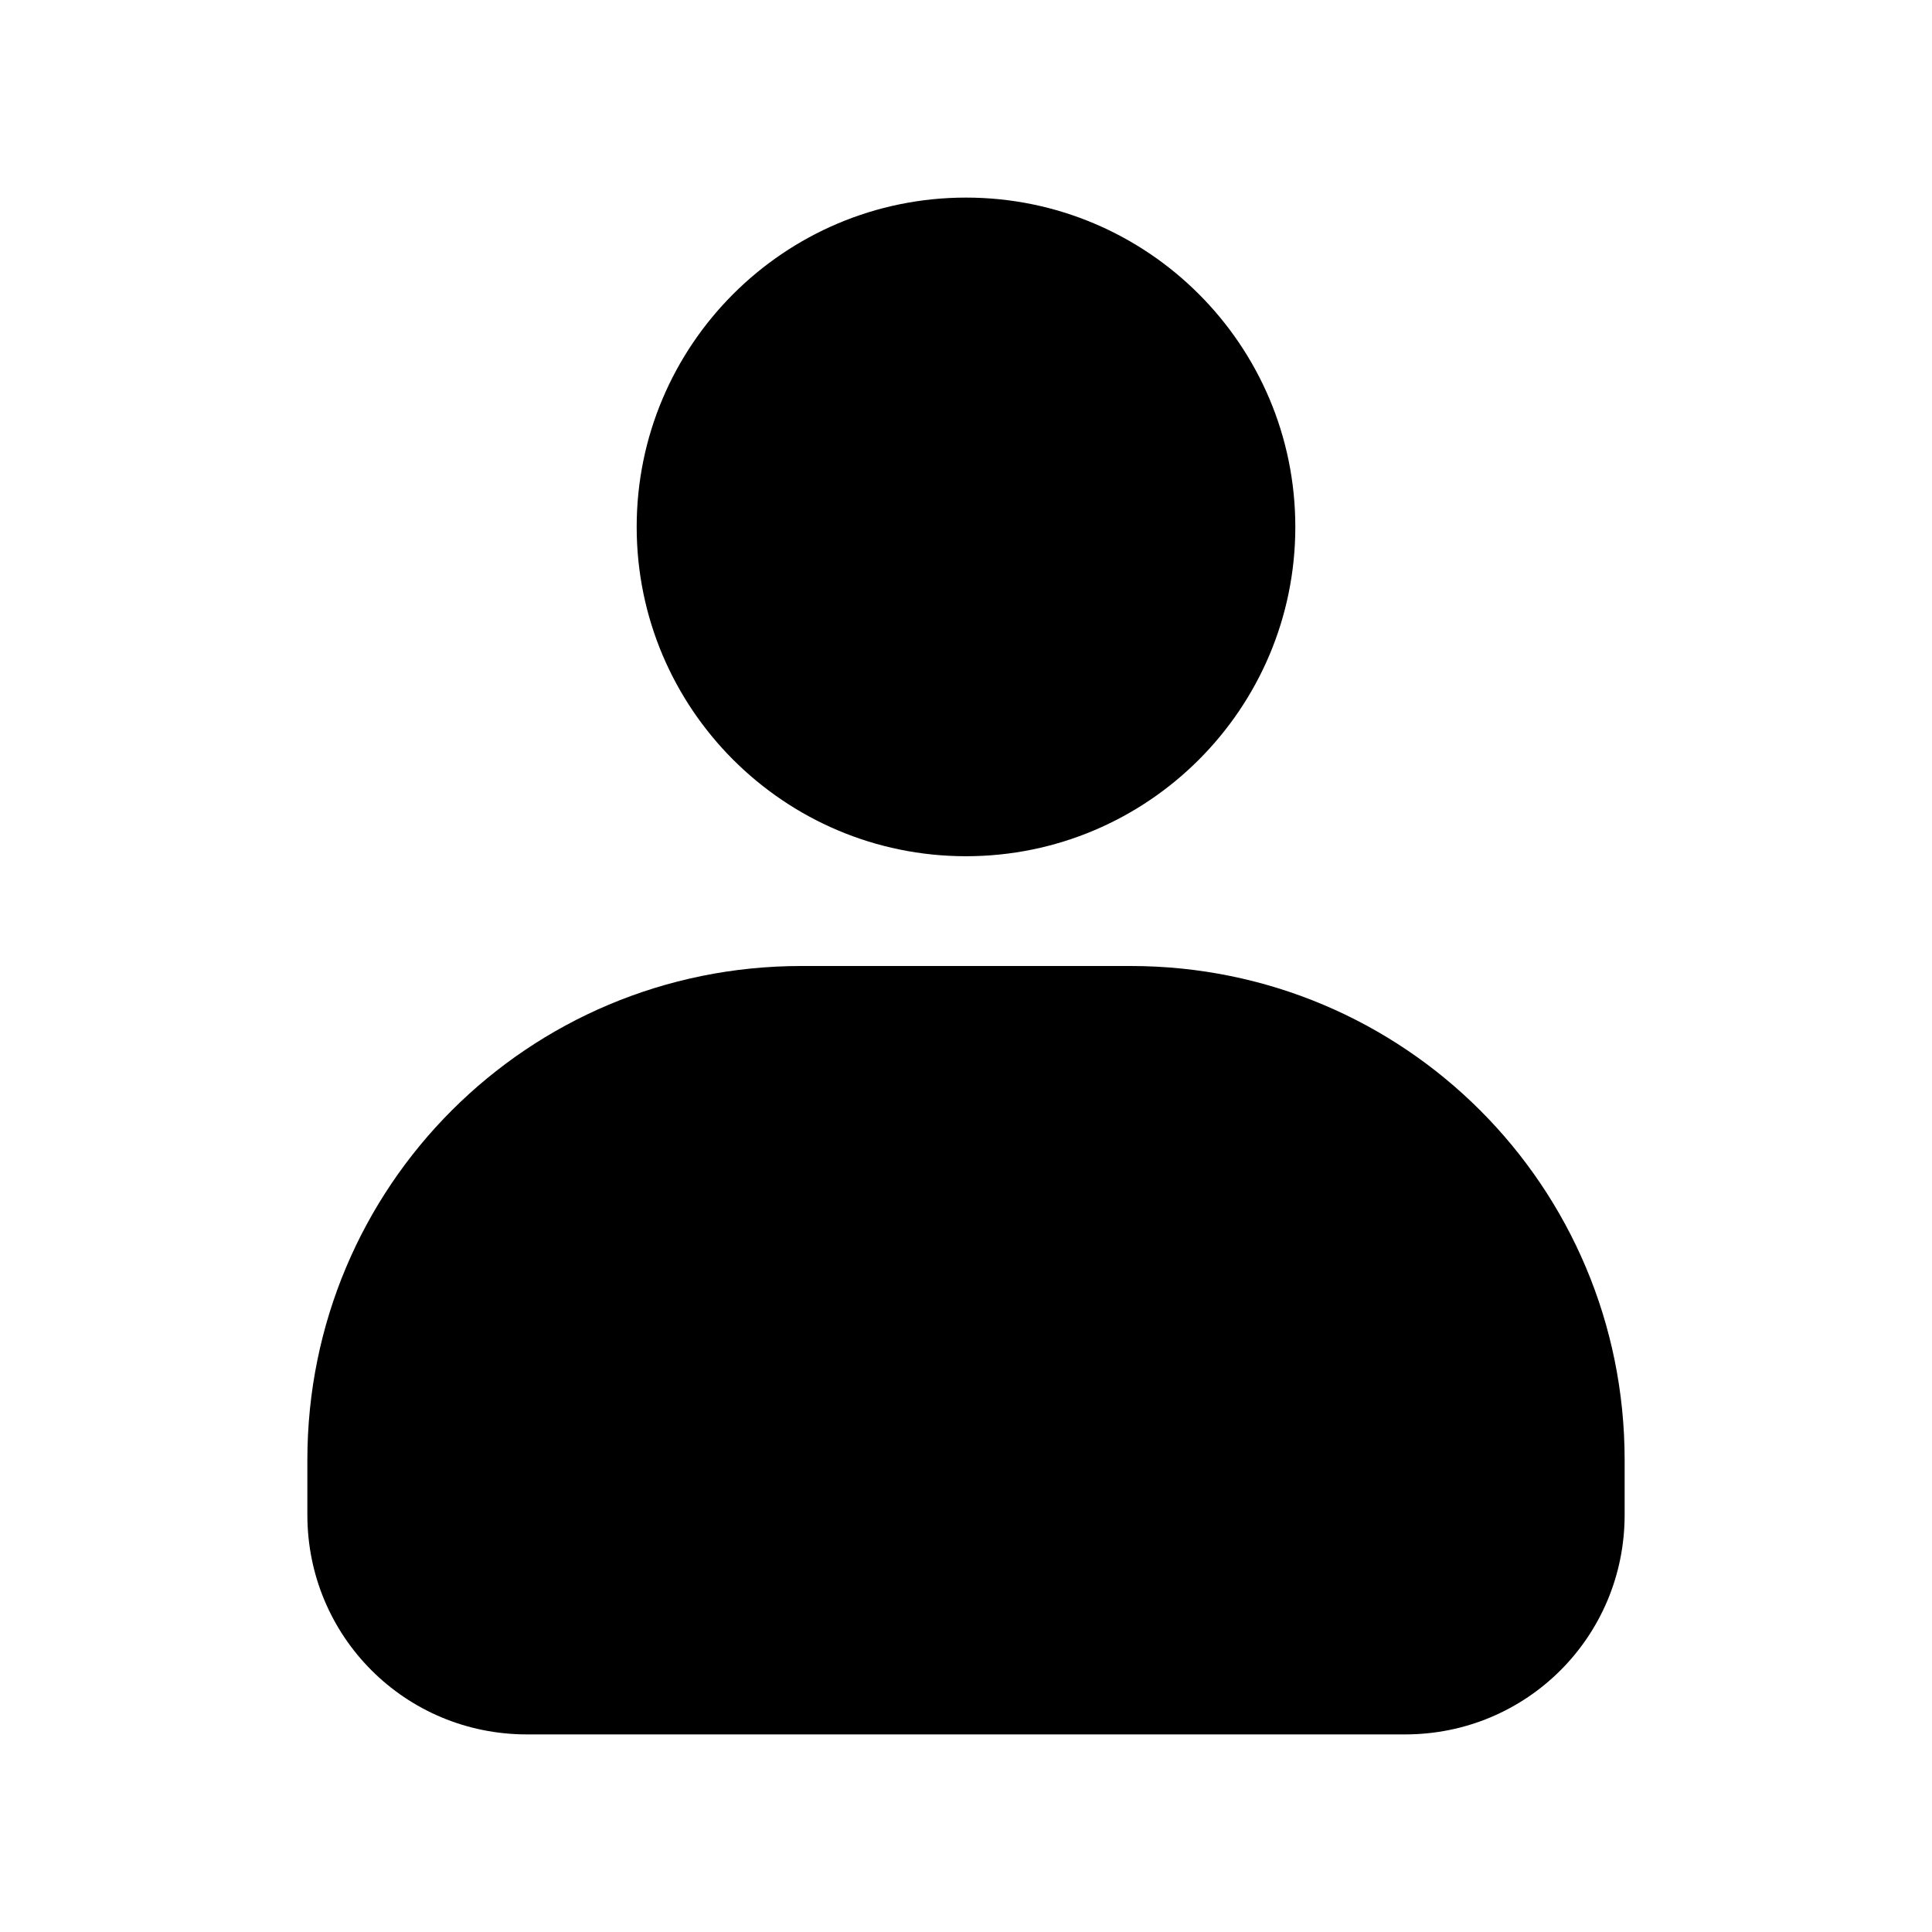
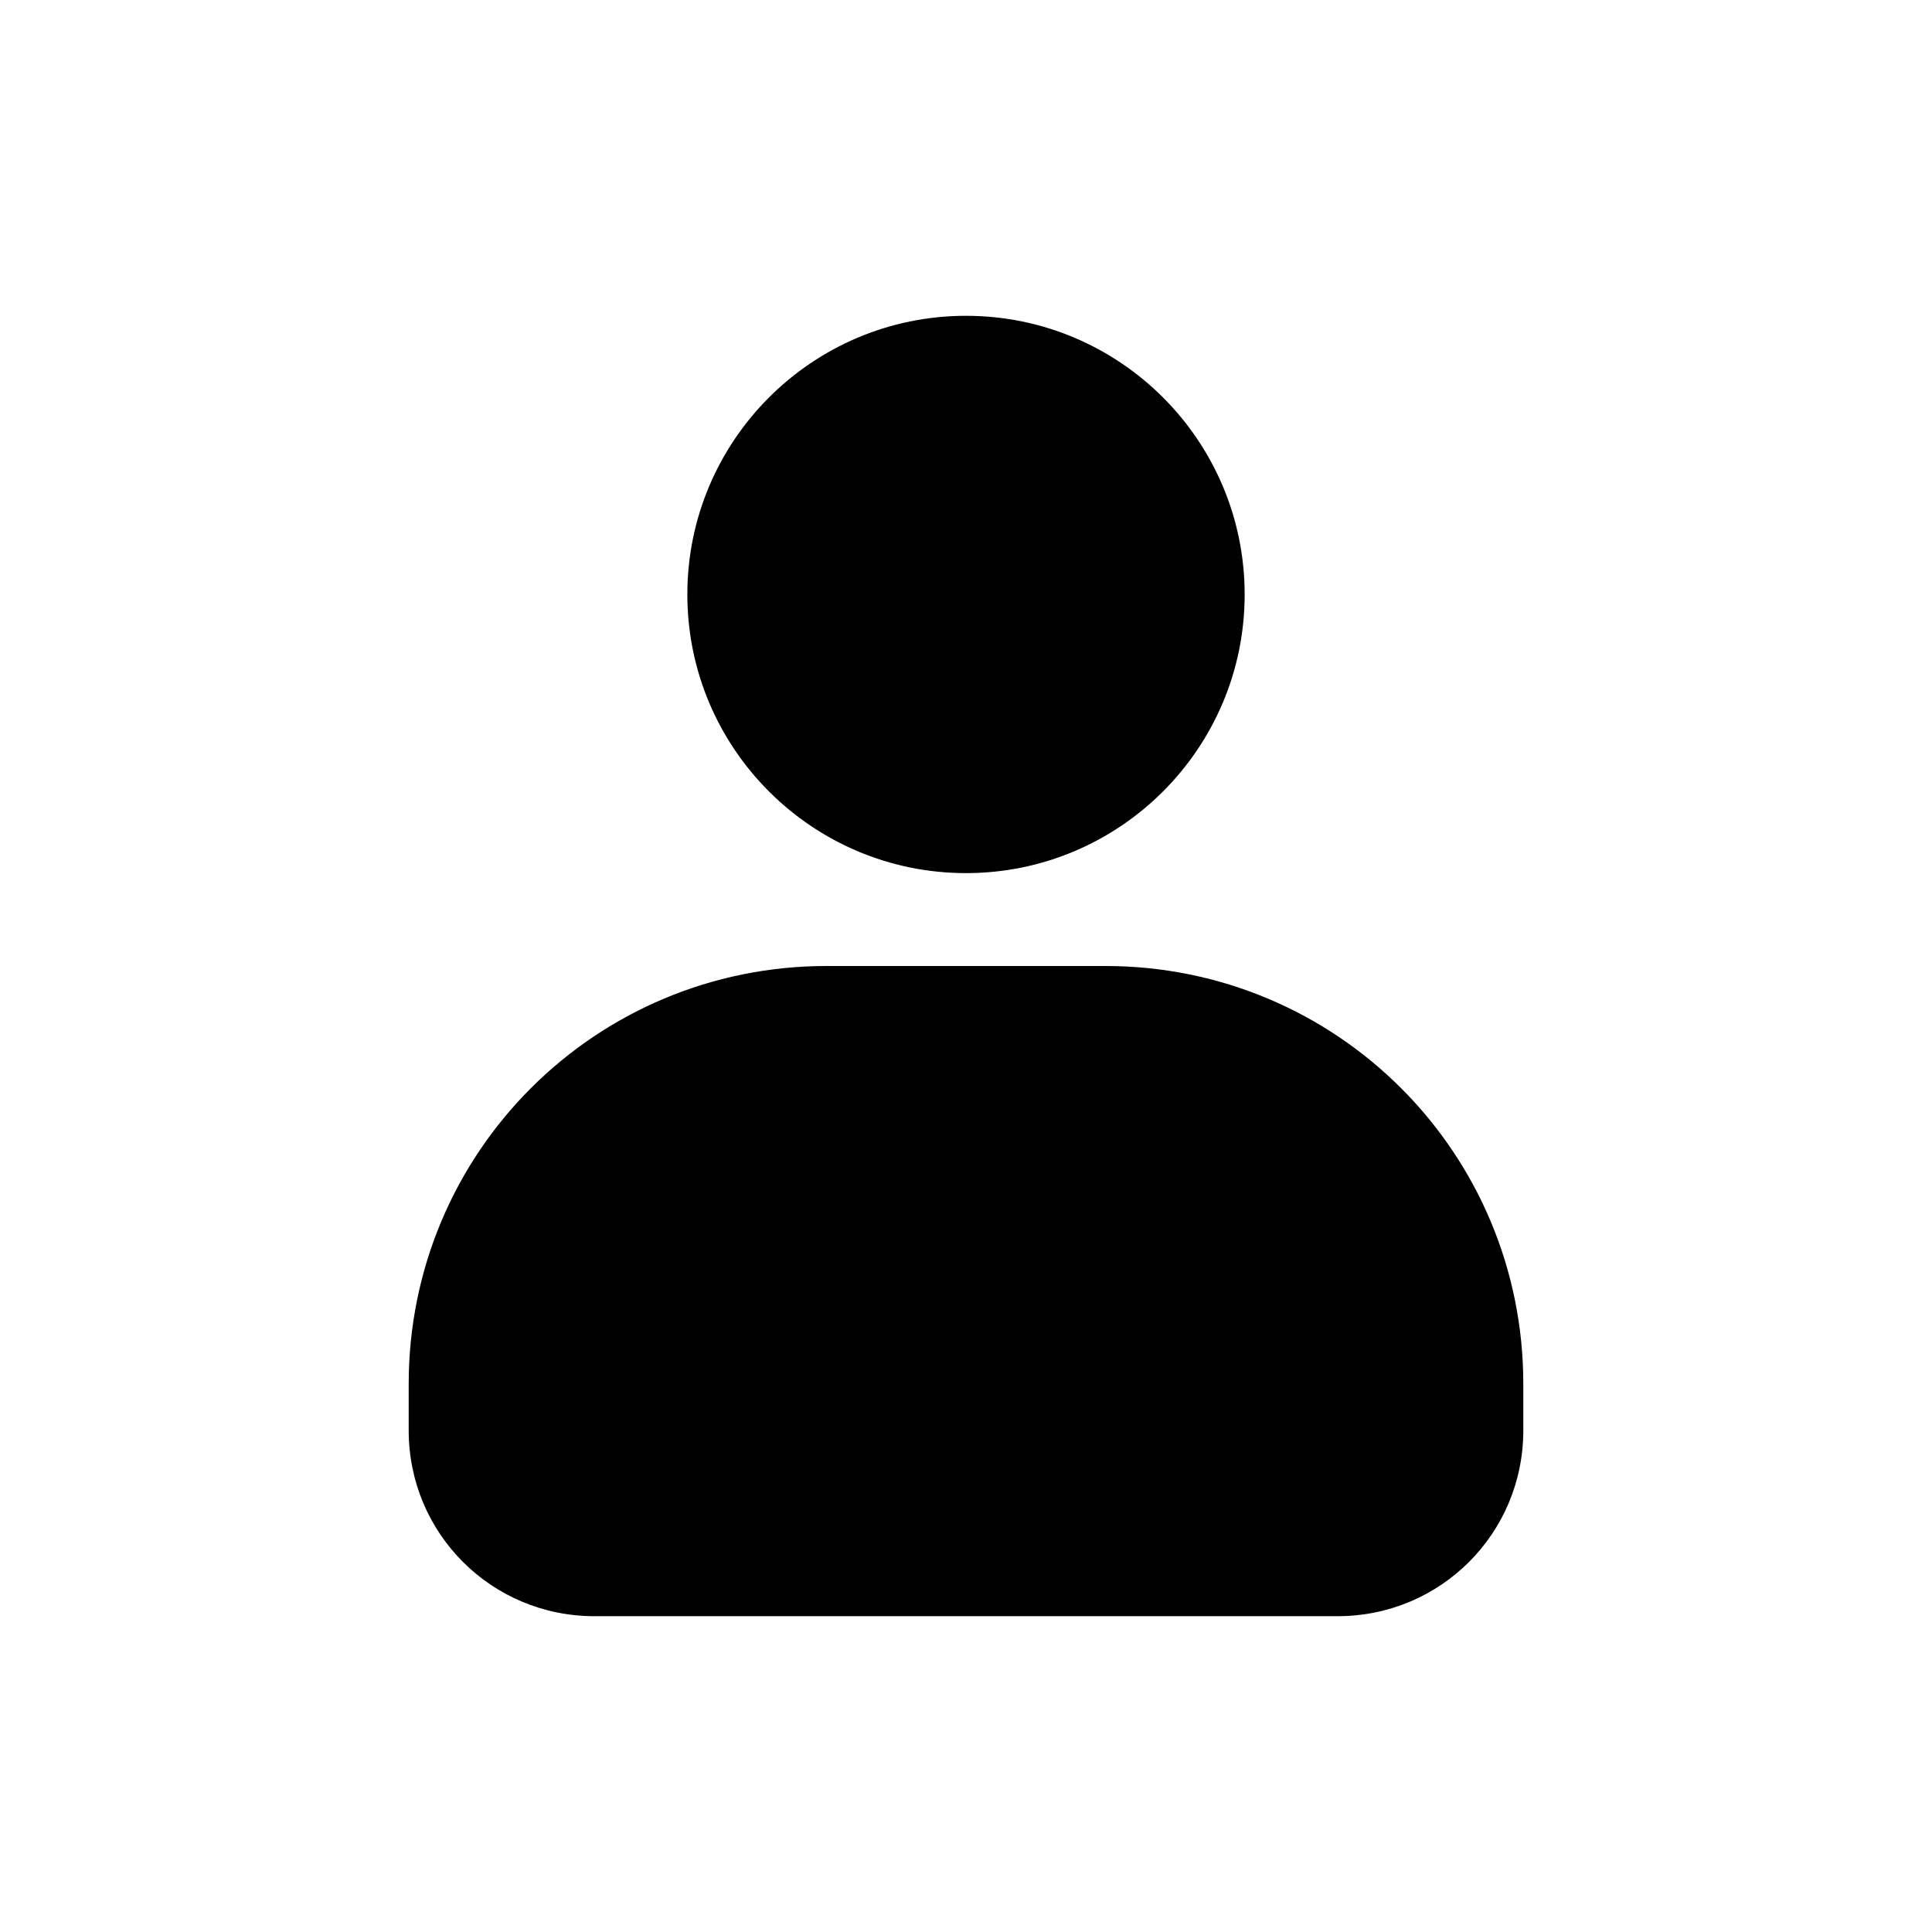
- <svg xmlns="http://www.w3.org/2000/svg" viewBox="-0.8 -0.8 17.60 17.60" fill="#000000">
+ <svg xmlns="http://www.w3.org/2000/svg" viewBox="-2.4 -2.4 20.80 20.80" fill="#000000">
  <g id="SVGRepo_bgCarrier" stroke-width="0" />
  <g id="SVGRepo_tracerCarrier" stroke-linecap="round" stroke-linejoin="round" />
  <g id="SVGRepo_iconCarrier">
    <path d="m 8 1 c -1.656 0 -3 1.344 -3 3 s 1.344 3 3 3 s 3 -1.344 3 -3 s -1.344 -3 -3 -3 z m -1.5 7 c -2.492 0 -4.5 2.008 -4.5 4.5 v 0.5 c 0 1.109 0.891 2 2 2 h 8 c 1.109 0 2 -0.891 2 -2 v -0.5 c 0 -2.492 -2.008 -4.5 -4.5 -4.5 z m 0 0" fill="#000000" />
  </g>
</svg>
